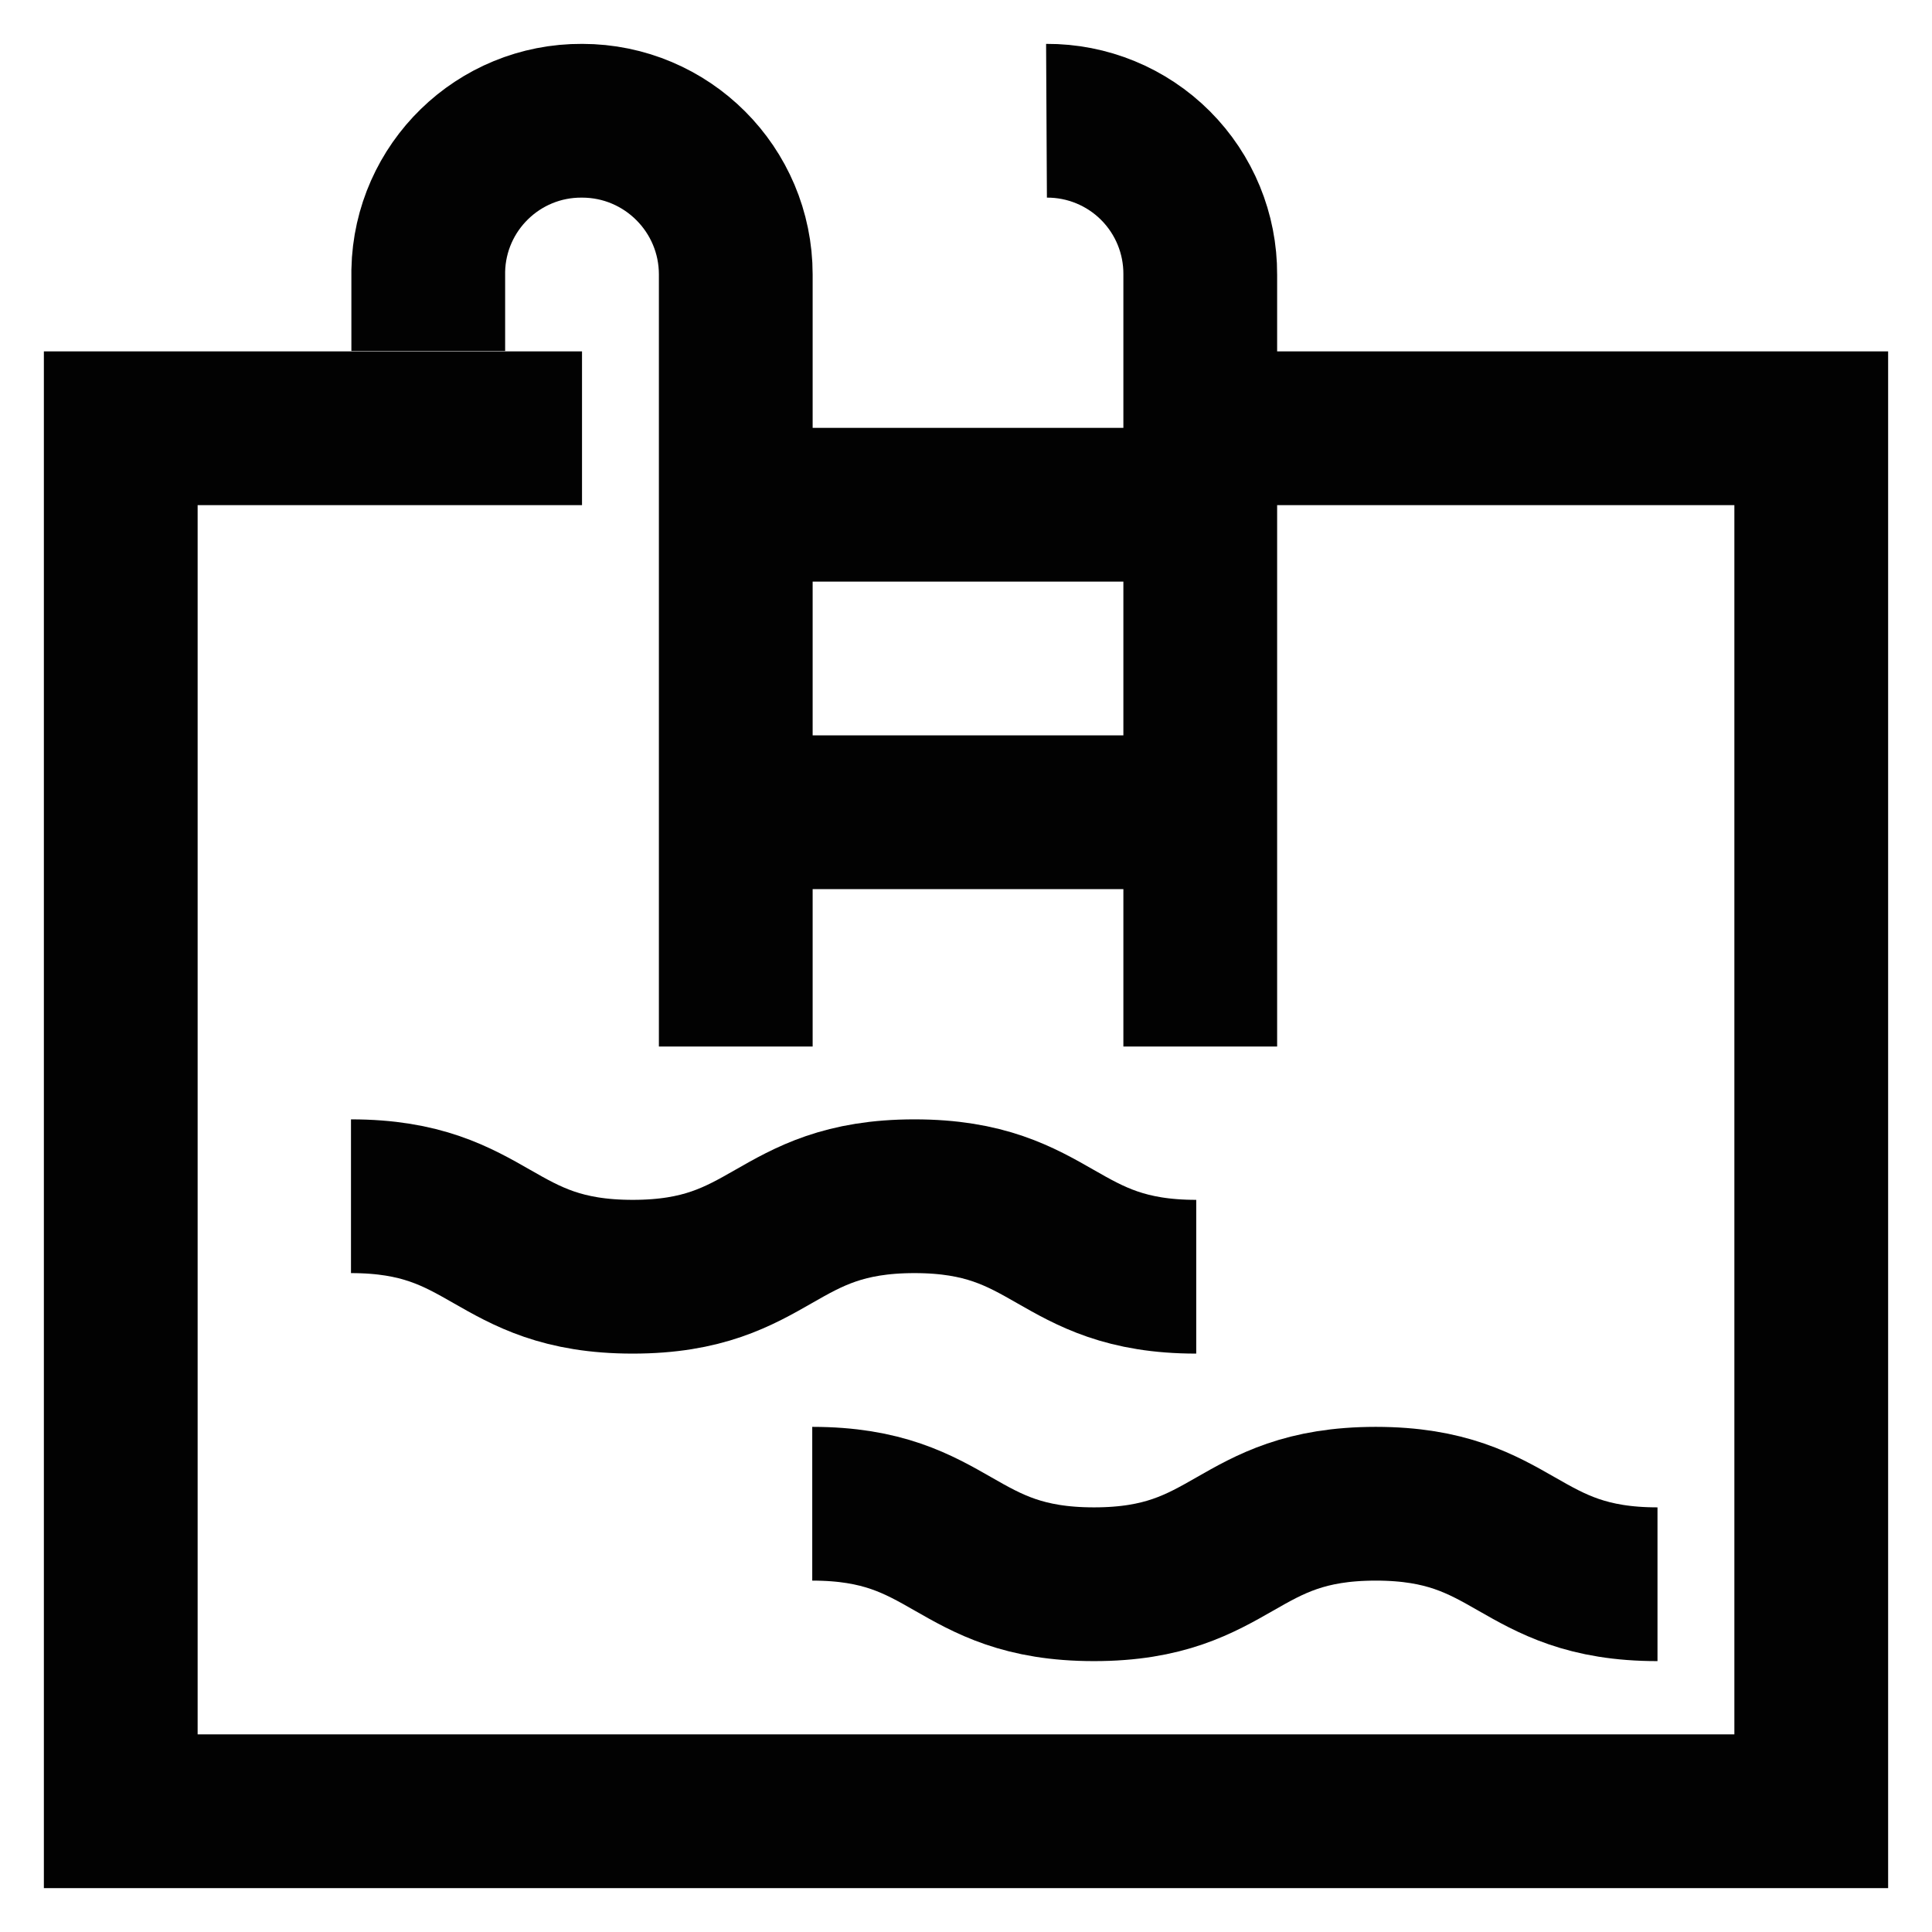
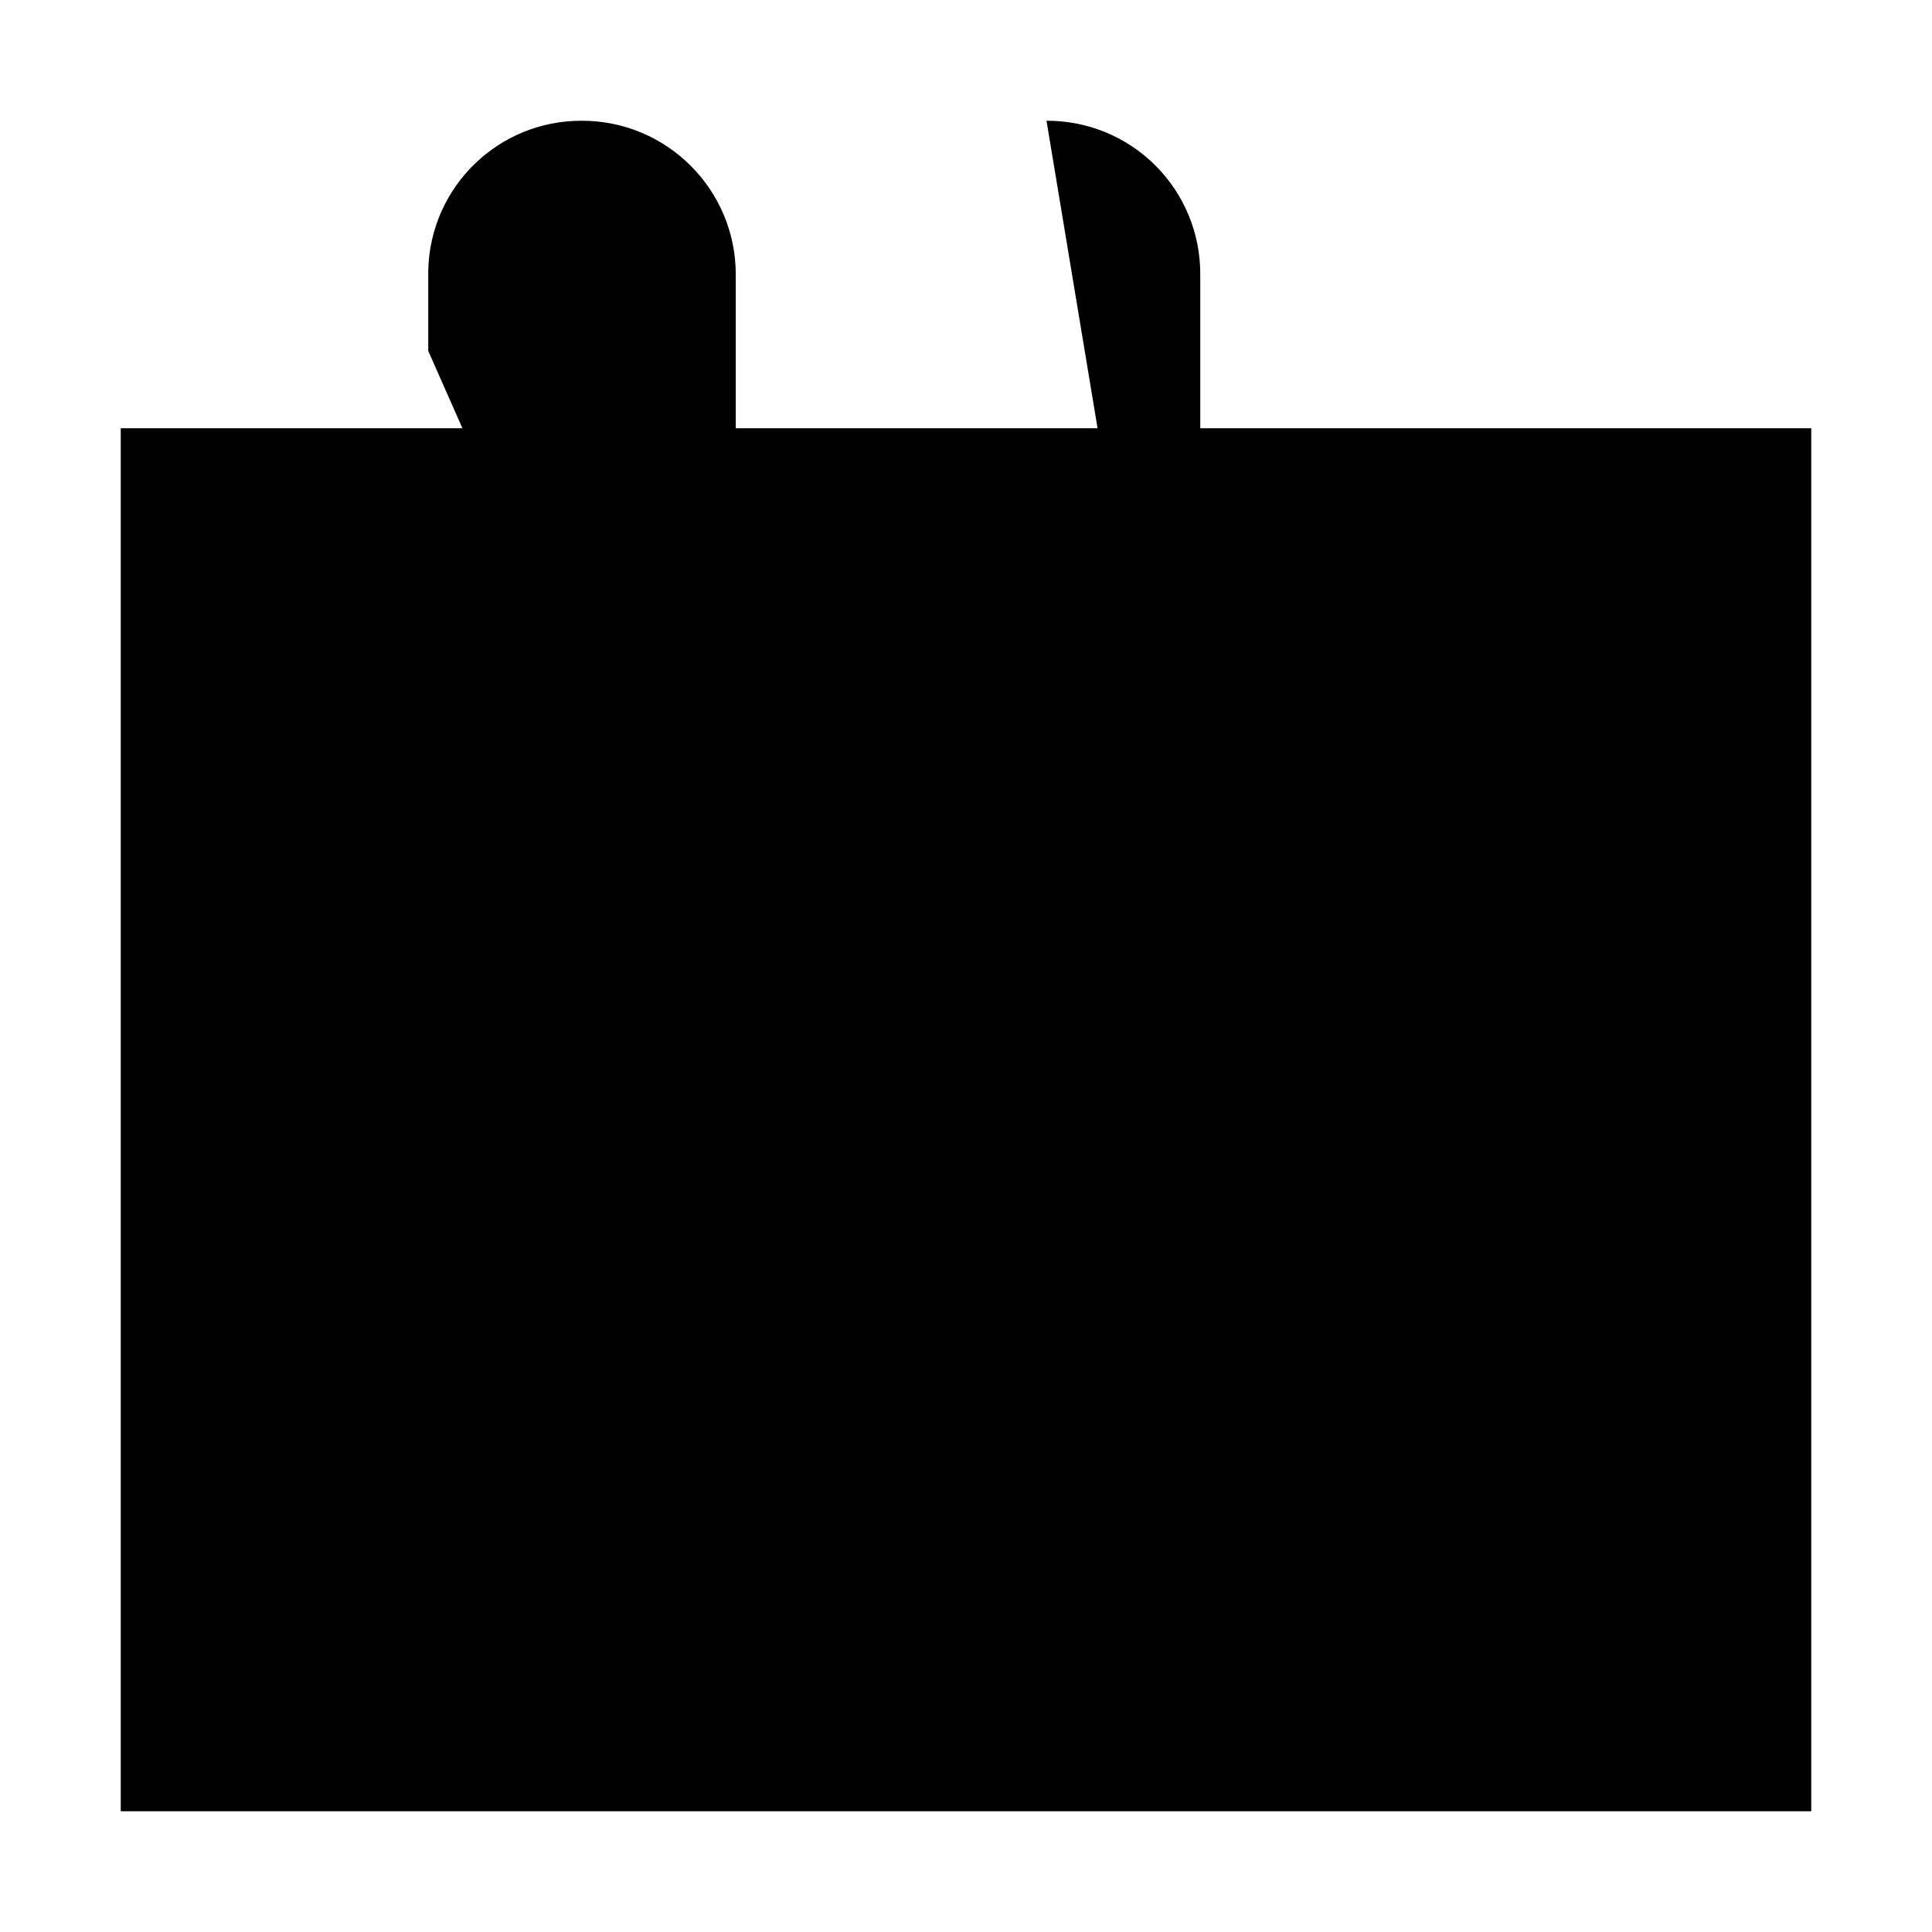
<svg xmlns="http://www.w3.org/2000/svg" width="800px" height="800px" viewBox="0 0 24 24" id="Layer_1" data-name="Layer 1">
-   <defs>
-     <style>.cls-1{fill:none;stroke:#020202;stroke-miterlimit:10;stroke-width:1.91px;}</style>
-   </defs>
-   <path class="cls-1" d="M5.32,4.36v-1A1.9,1.9,0,0,1,7.23,1.5h0A1.91,1.91,0,0,1,9.14,3.41V13" />
-   <path class="cls-1" d="M13,1.5a1.9,1.9,0,0,1,1.91,1.91V13" />
-   <line class="cls-1" x1="9.14" y1="10.09" x2="14.86" y2="10.09" />
-   <line class="cls-1" x1="9.14" y1="6.27" x2="14.86" y2="6.27" />
-   <polyline class="cls-1" points="14.86 5.32 22.5 5.32 22.5 22.5 1.5 22.5 1.5 5.32 7.23 5.32" />
-   <path class="cls-1" d="M4.36,14.86c1.75,0,1.75,1,3.5,1s1.75-1,3.5-1,1.75,1,3.5,1" />
-   <path class="cls-1" d="M10.09,18.68c1.75,0,1.75,1,3.5,1s1.75-1,3.5-1,1.75,1,3.5,1" />
+   <path d="M5.32,4.36v-1A1.9,1.9,0,0,1,7.23,1.5h0A1.91,1.91,0,0,1,9.14,3.41V13" />
+   <path d="M13,1.5a1.9,1.9,0,0,1,1.91,1.91V13" />
+   <line x1="9.14" y1="10.09" x2="14.86" y2="10.09" />
+   <line x1="9.14" y1="6.27" x2="14.86" y2="6.27" />
+   <polyline points="14.86 5.32 22.5 5.32 22.5 22.5 1.5 22.5 1.5 5.32 7.23 5.32" />
+   <path d="M4.36,14.86c1.75,0,1.75,1,3.5,1s1.75-1,3.5-1,1.75,1,3.5,1" />
+   <path d="M10.09,18.68c1.75,0,1.75,1,3.5,1s1.75-1,3.5-1,1.75,1,3.5,1" />
</svg>
